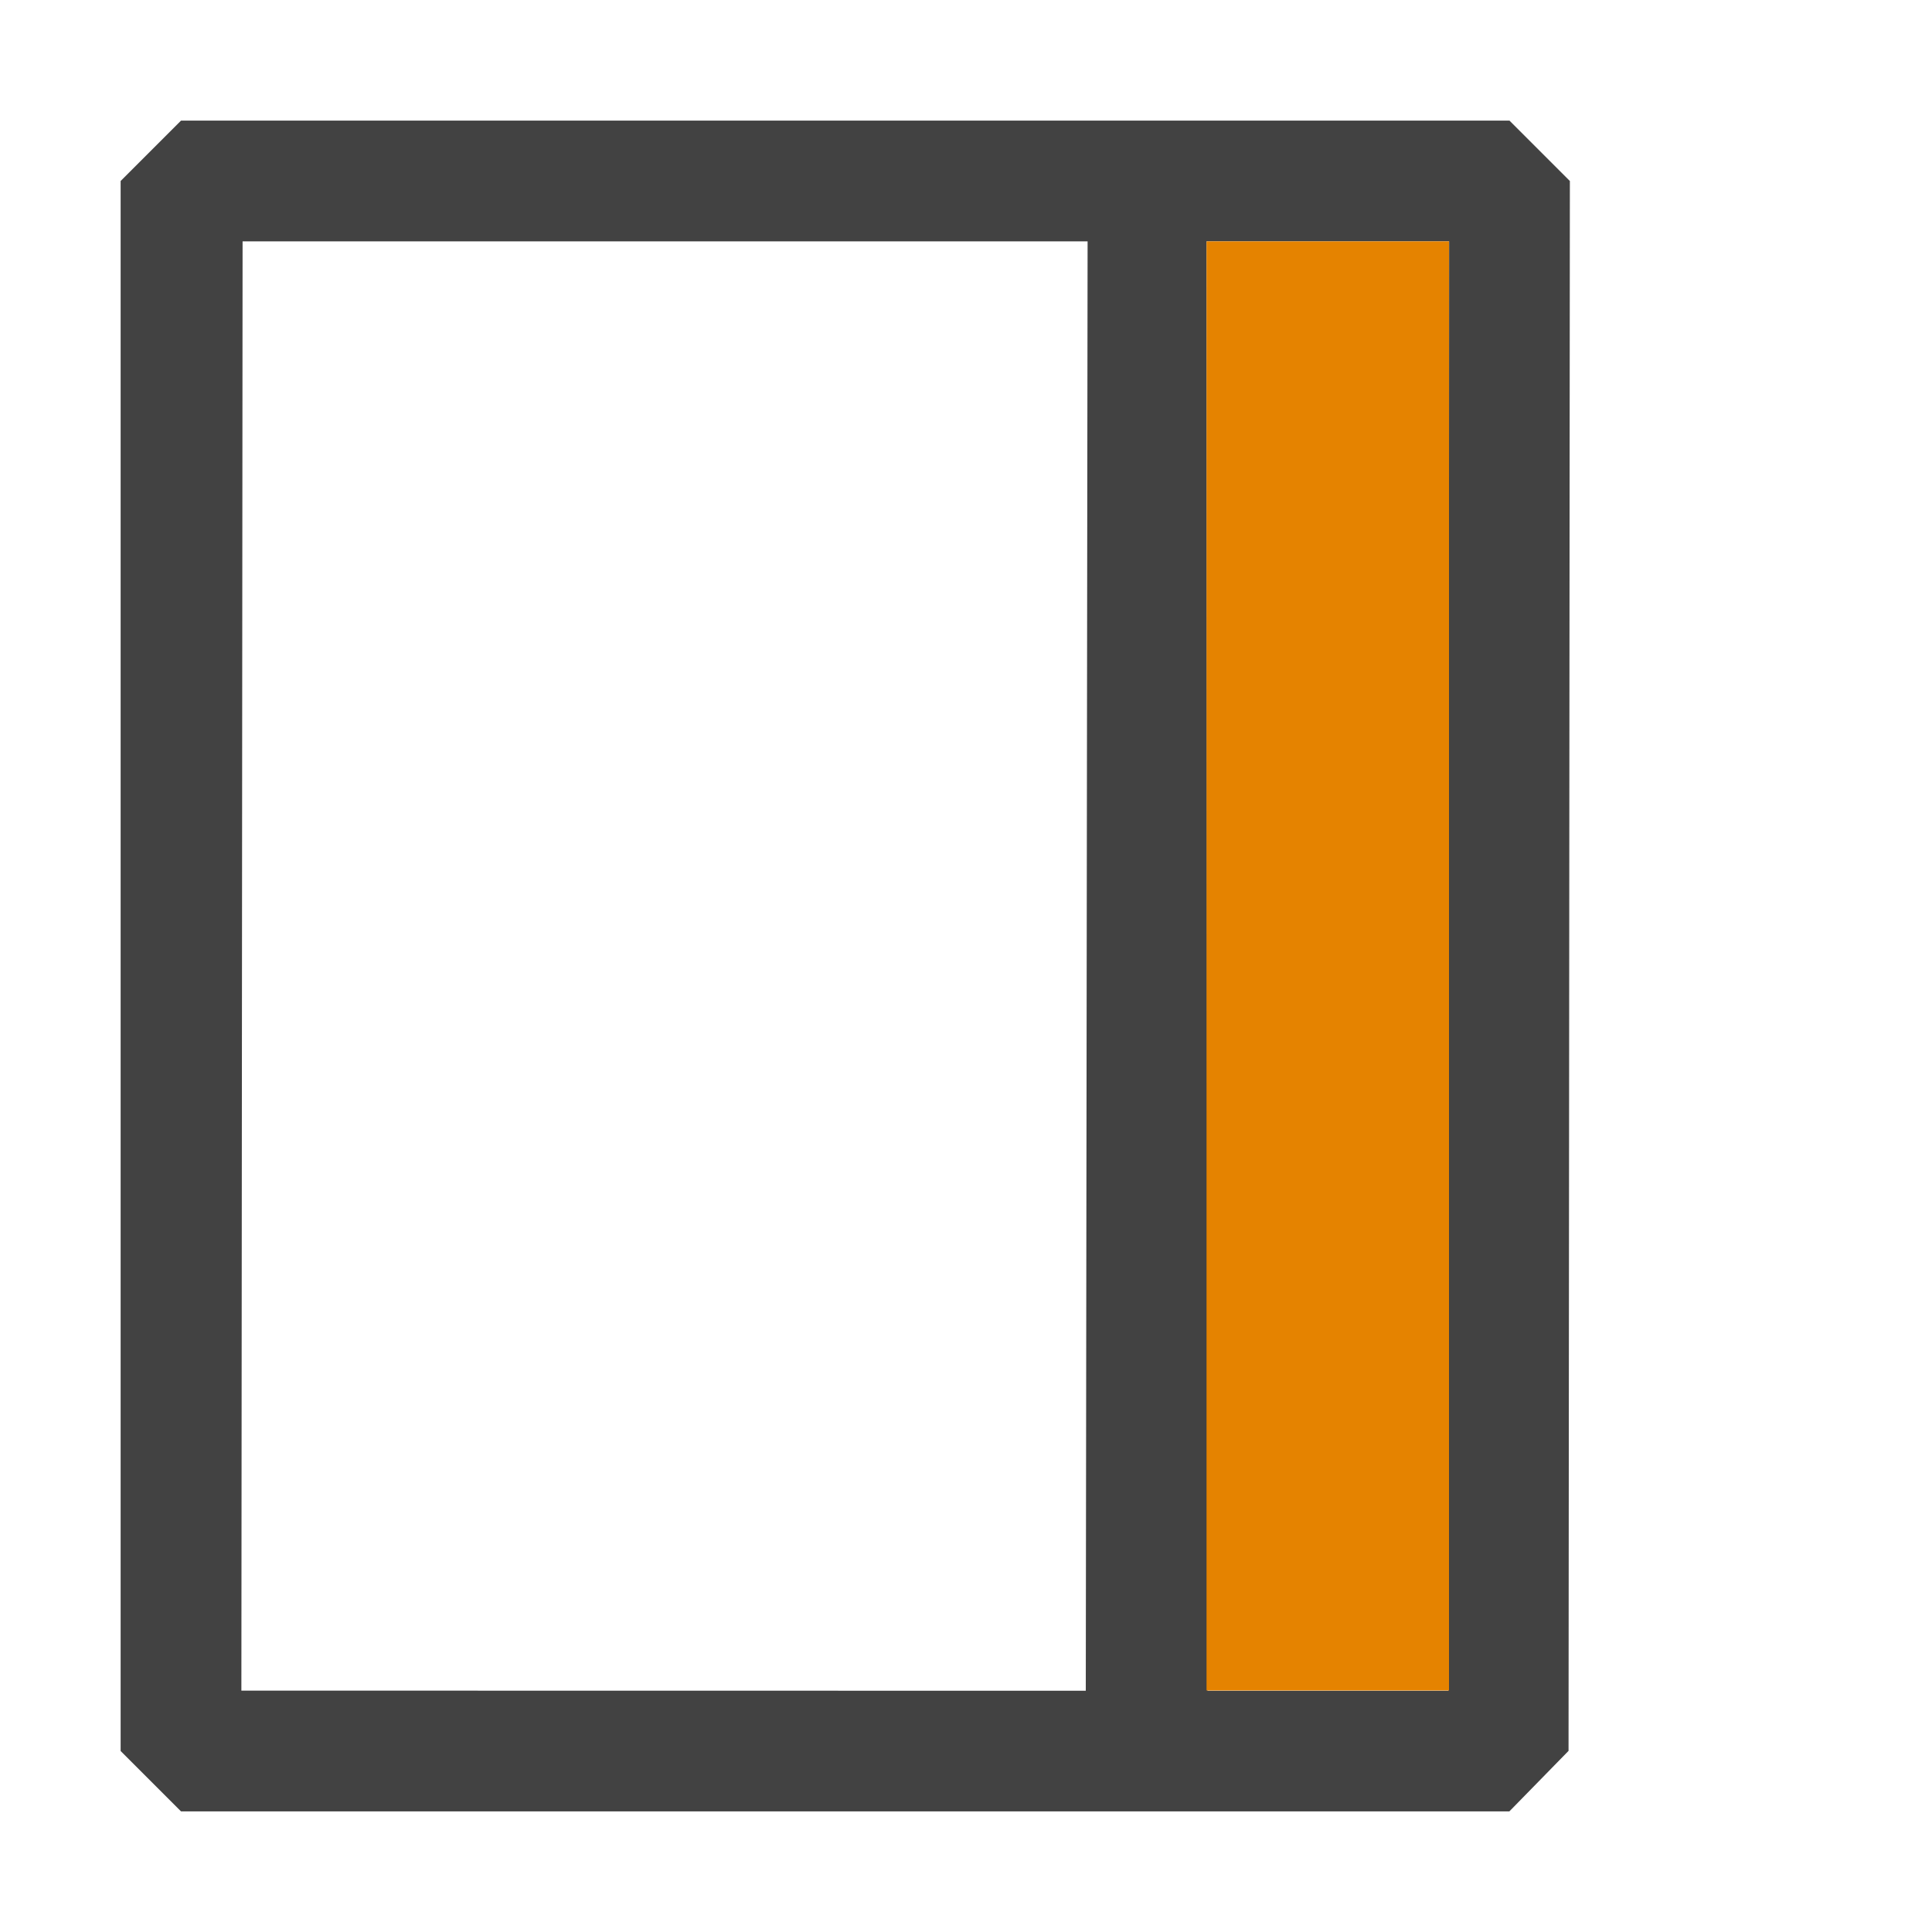
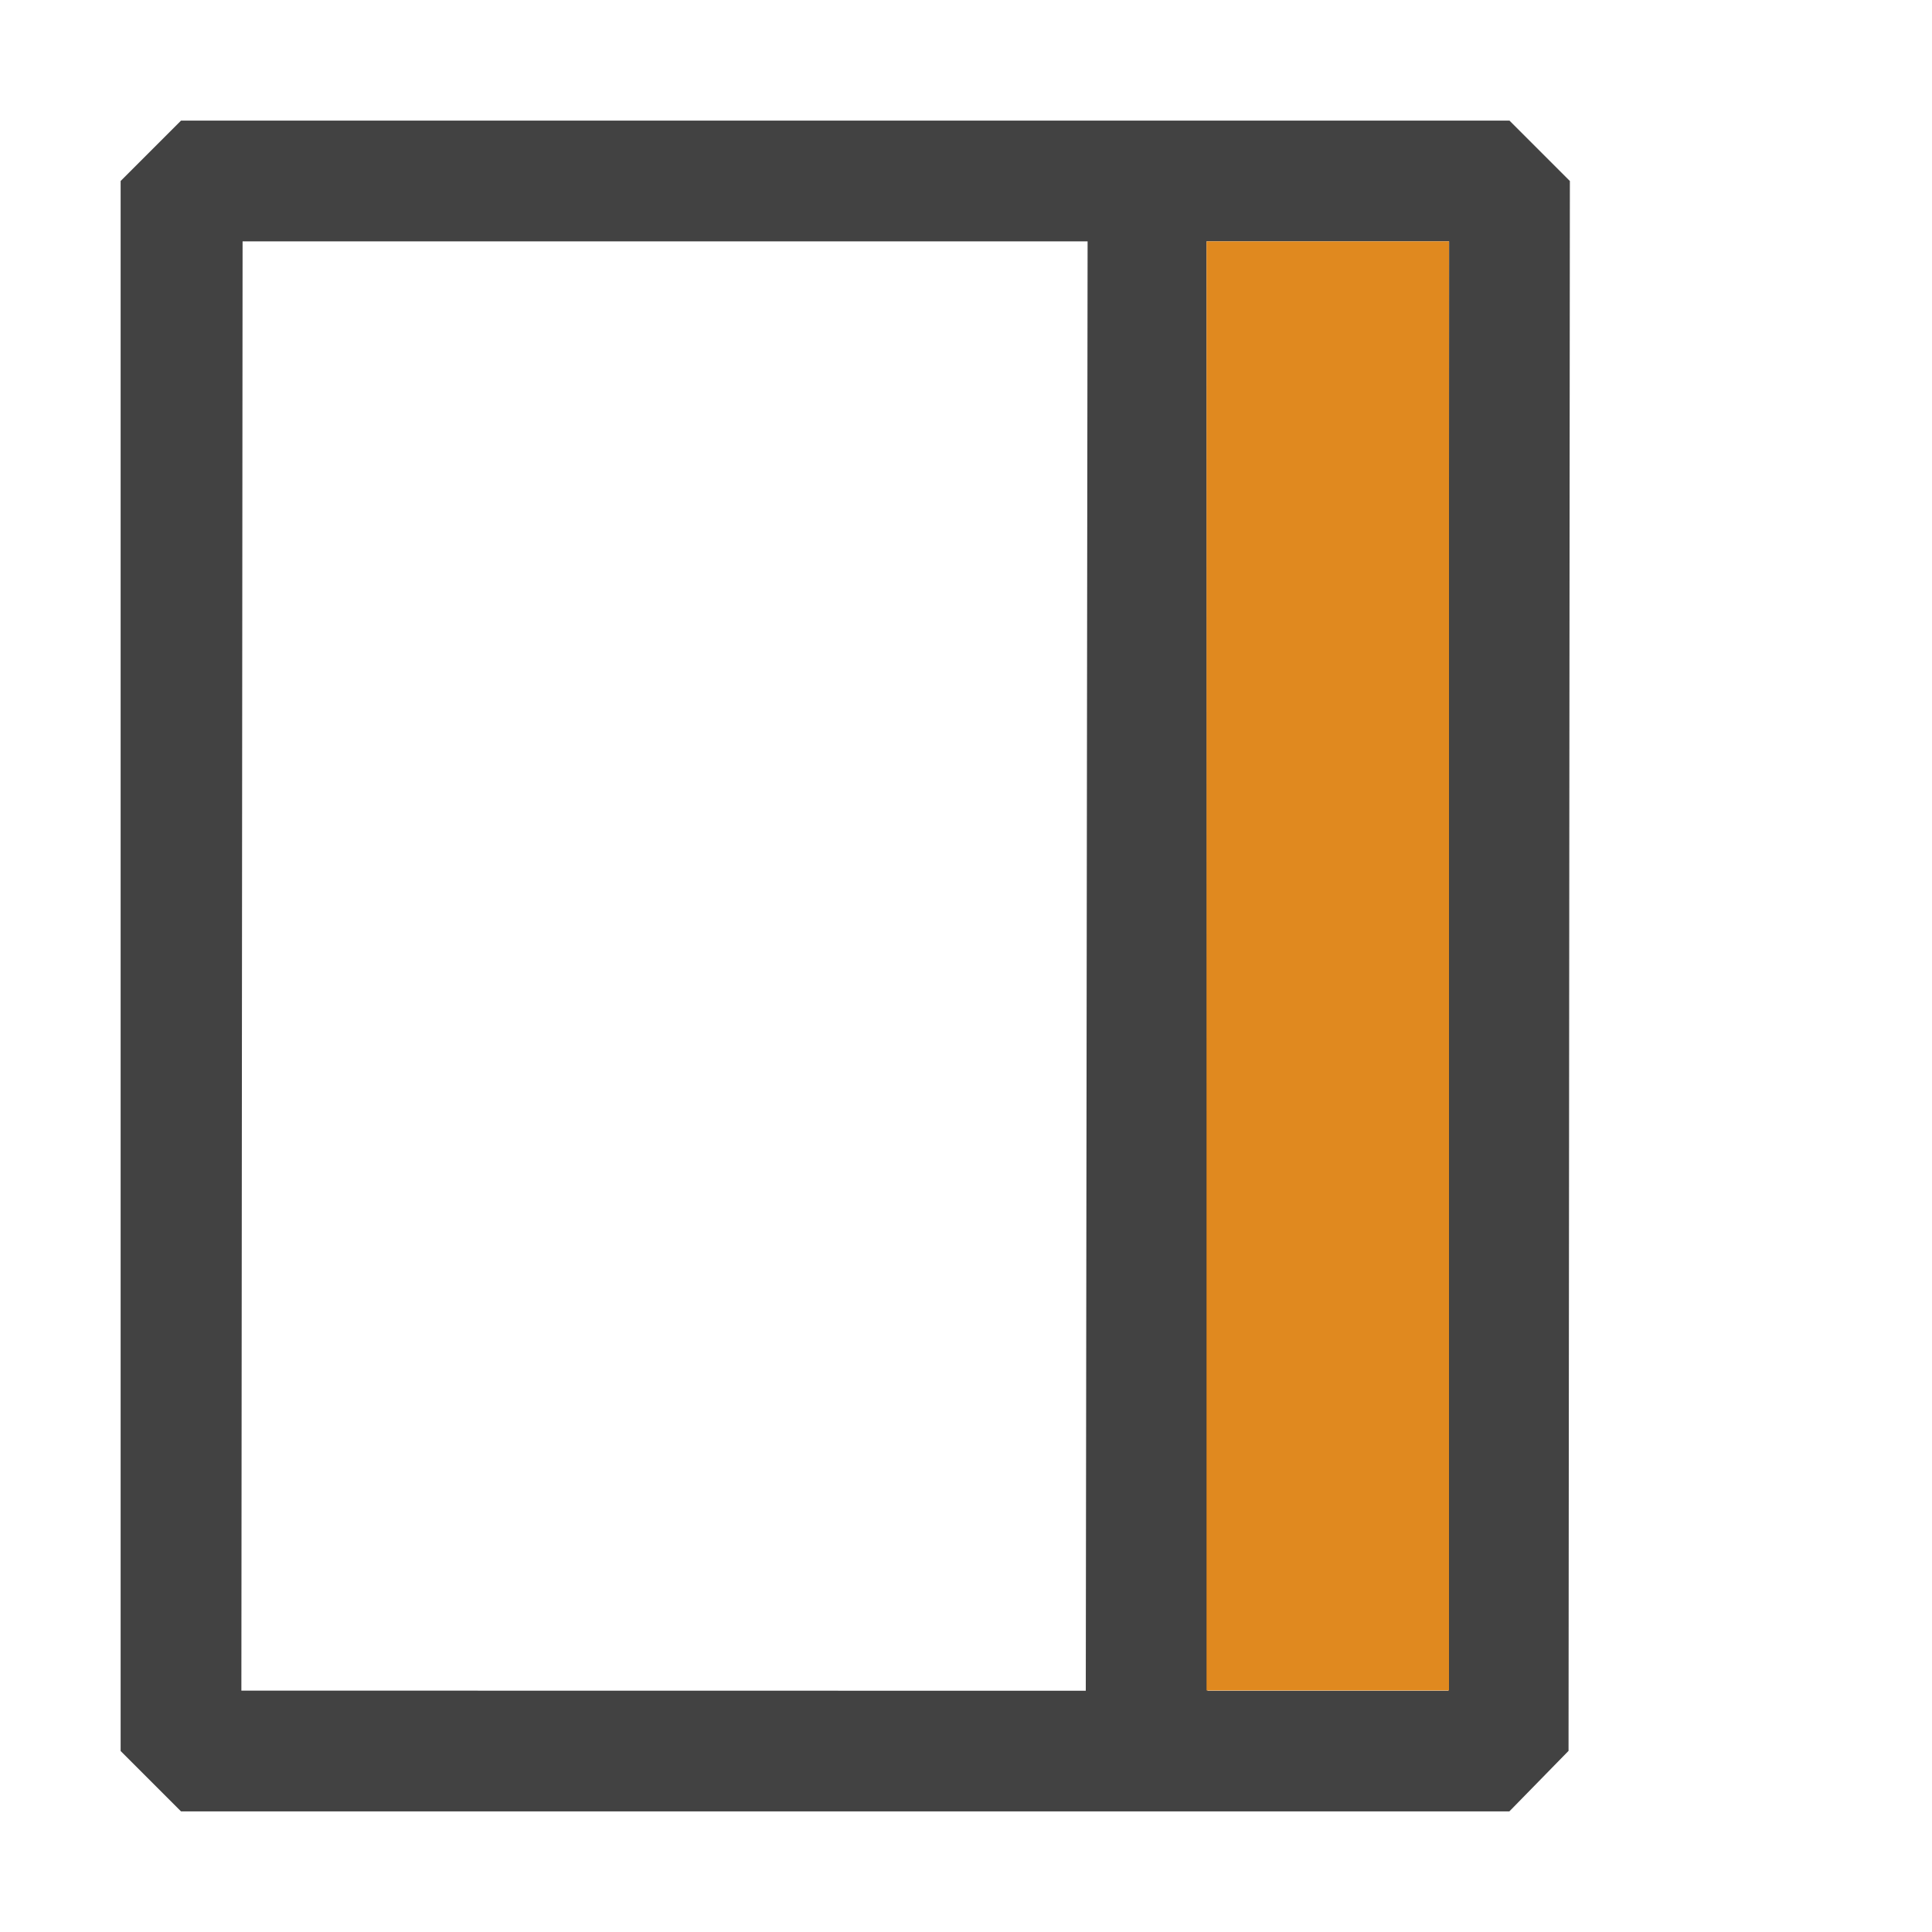
<svg xmlns="http://www.w3.org/2000/svg" width="16px" height="16px" viewBox="0 0 16 16" version="1.1" xml:space="preserve" style="fill-rule:evenodd;clip-rule:evenodd;stroke-linejoin:round;stroke-miterlimit:2;">
  <path d="M12.99,14.5L12.5,15.001L1.499,15.001L0.999,14.501L0.999,1.499L1.499,0.999L12.501,0.999L13.001,1.499L12.99,14.5ZM11.995,14.002L12.001,1.999L9.992,1.999L10,14.002L11.999,14.002L11.995,14.002ZM8.992,14.002L9.007,1.999L2.009,1.999L1.999,14.001L8.992,14.002Z" style="fill:rgb(66,66,66);" />
-   <rect x="9.992" y="1.999" width="2.008" height="12.001" style="fill:rgb(229,131,0);" />
+   <rect x="9.992" y="1.999" width="2.008" height="12.001" style="fill:rgb(224,137,31);" />
</svg>
